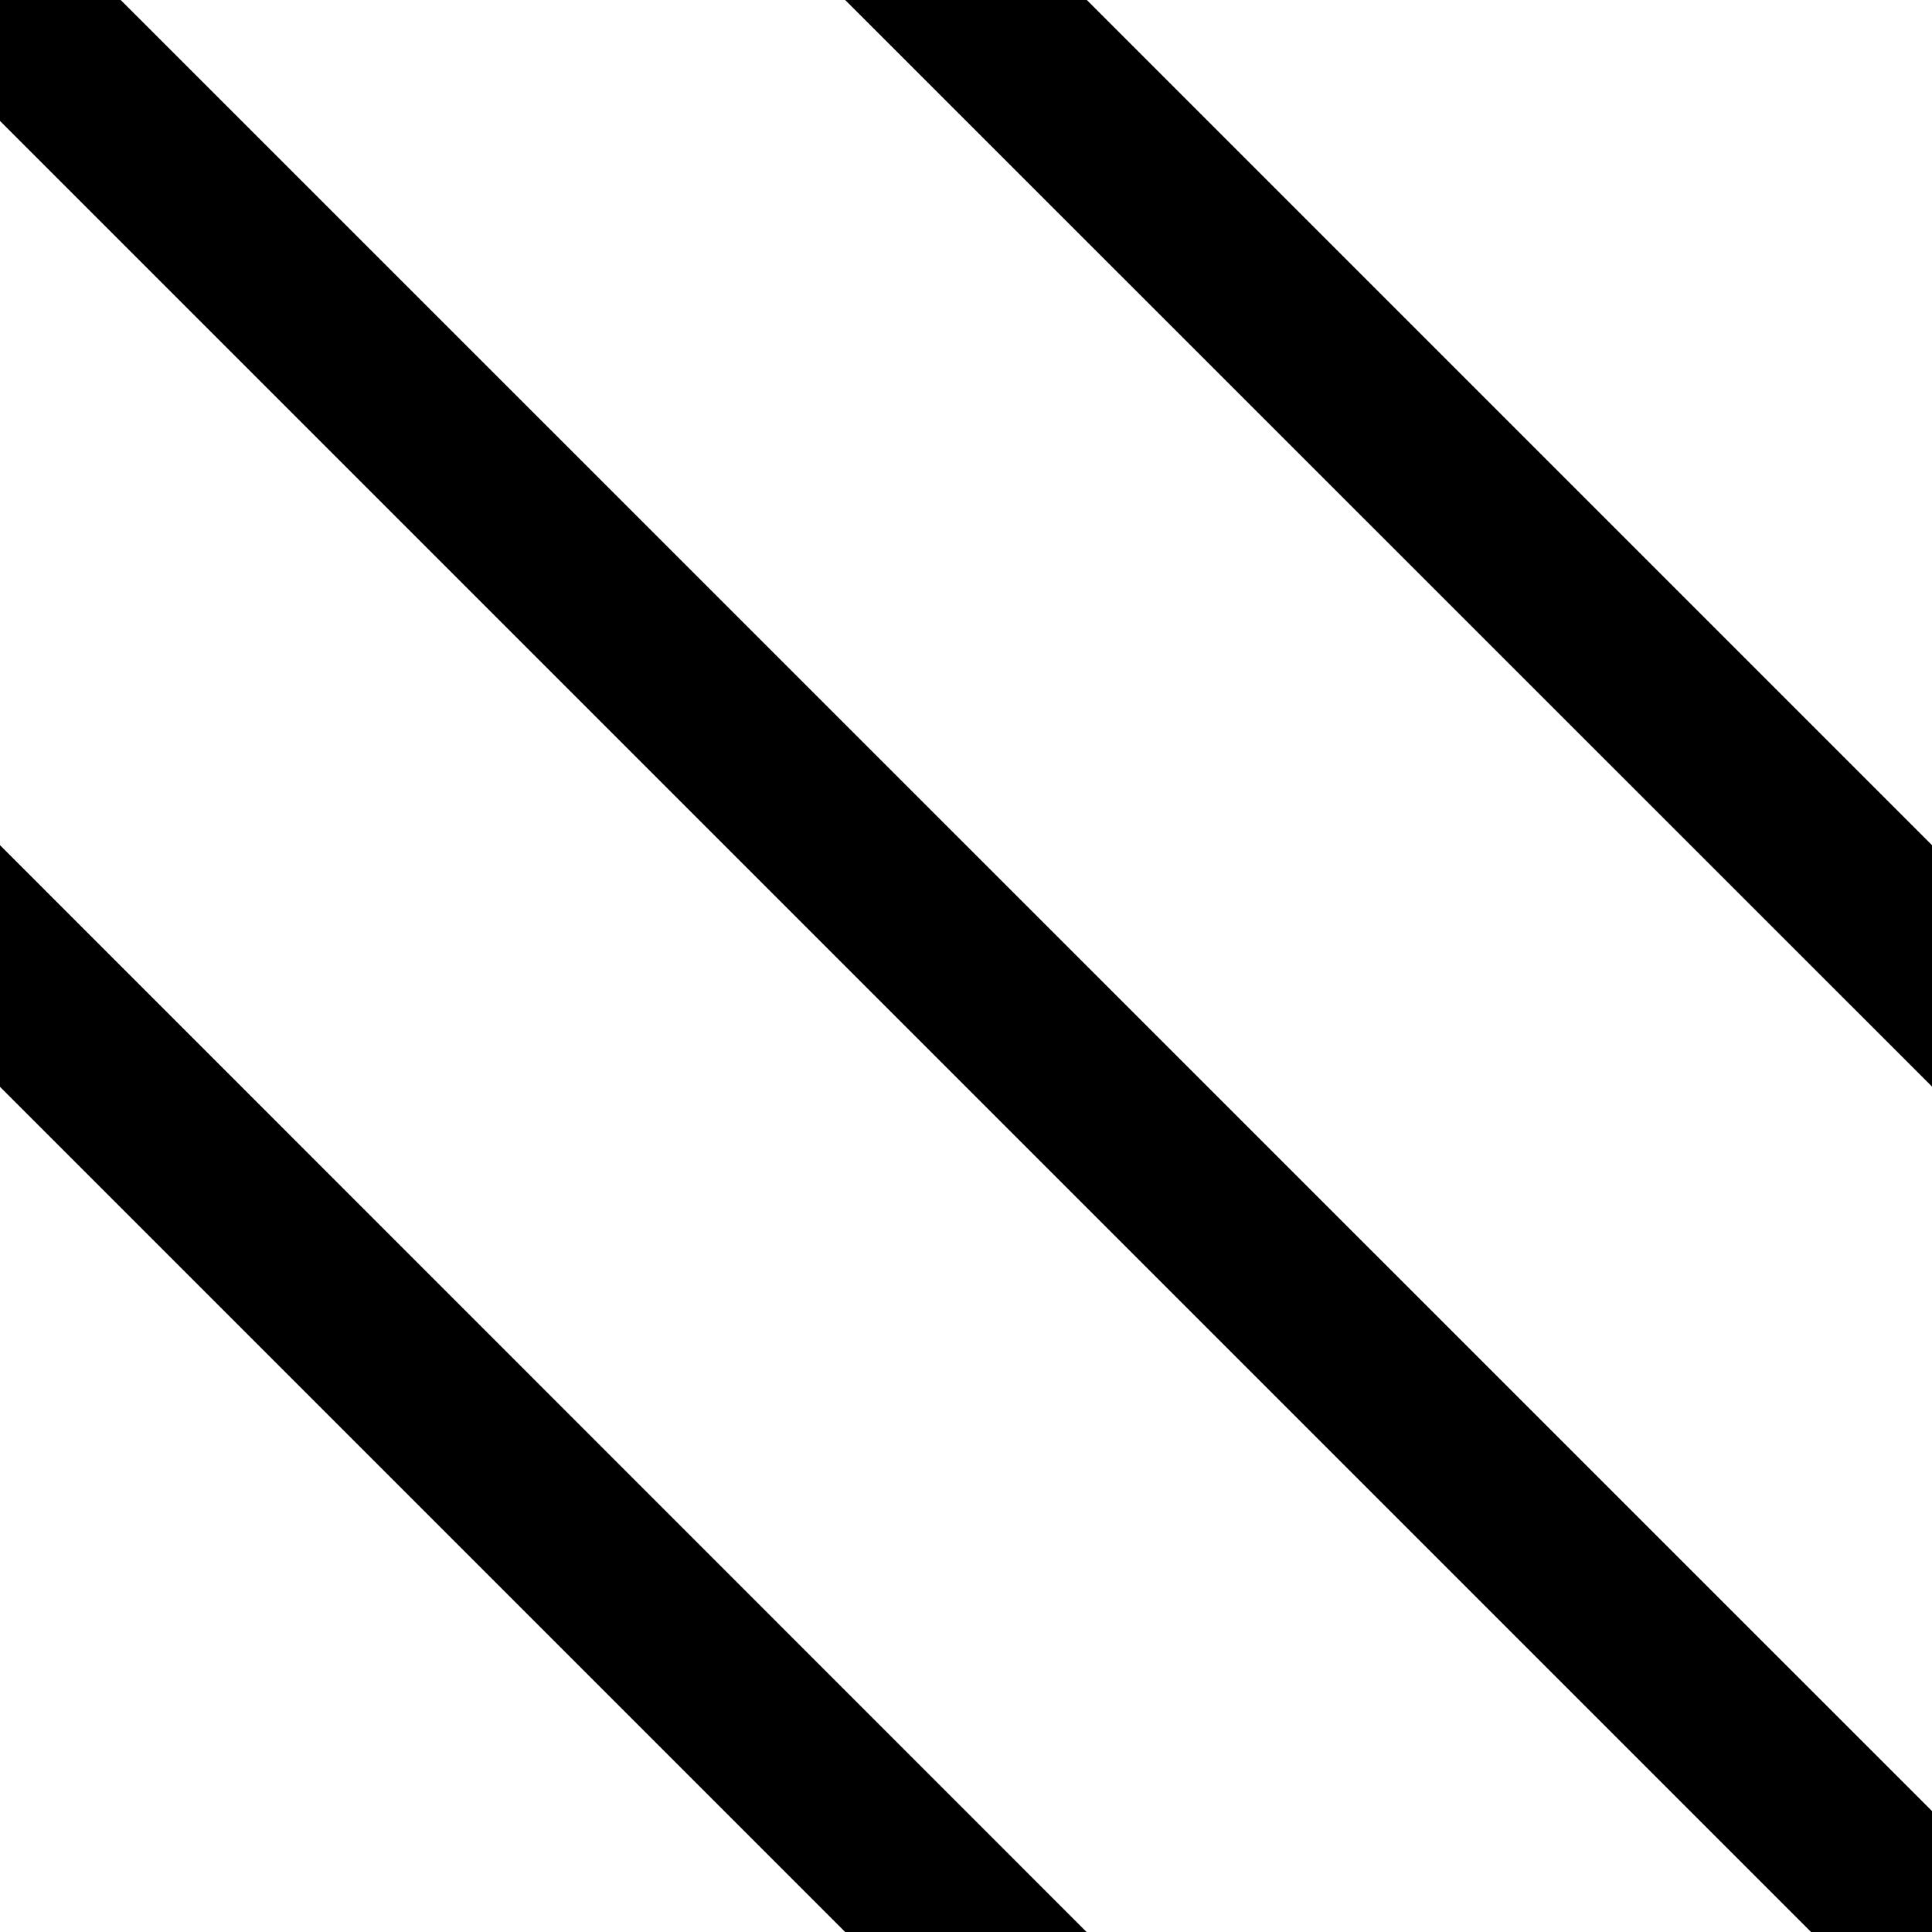
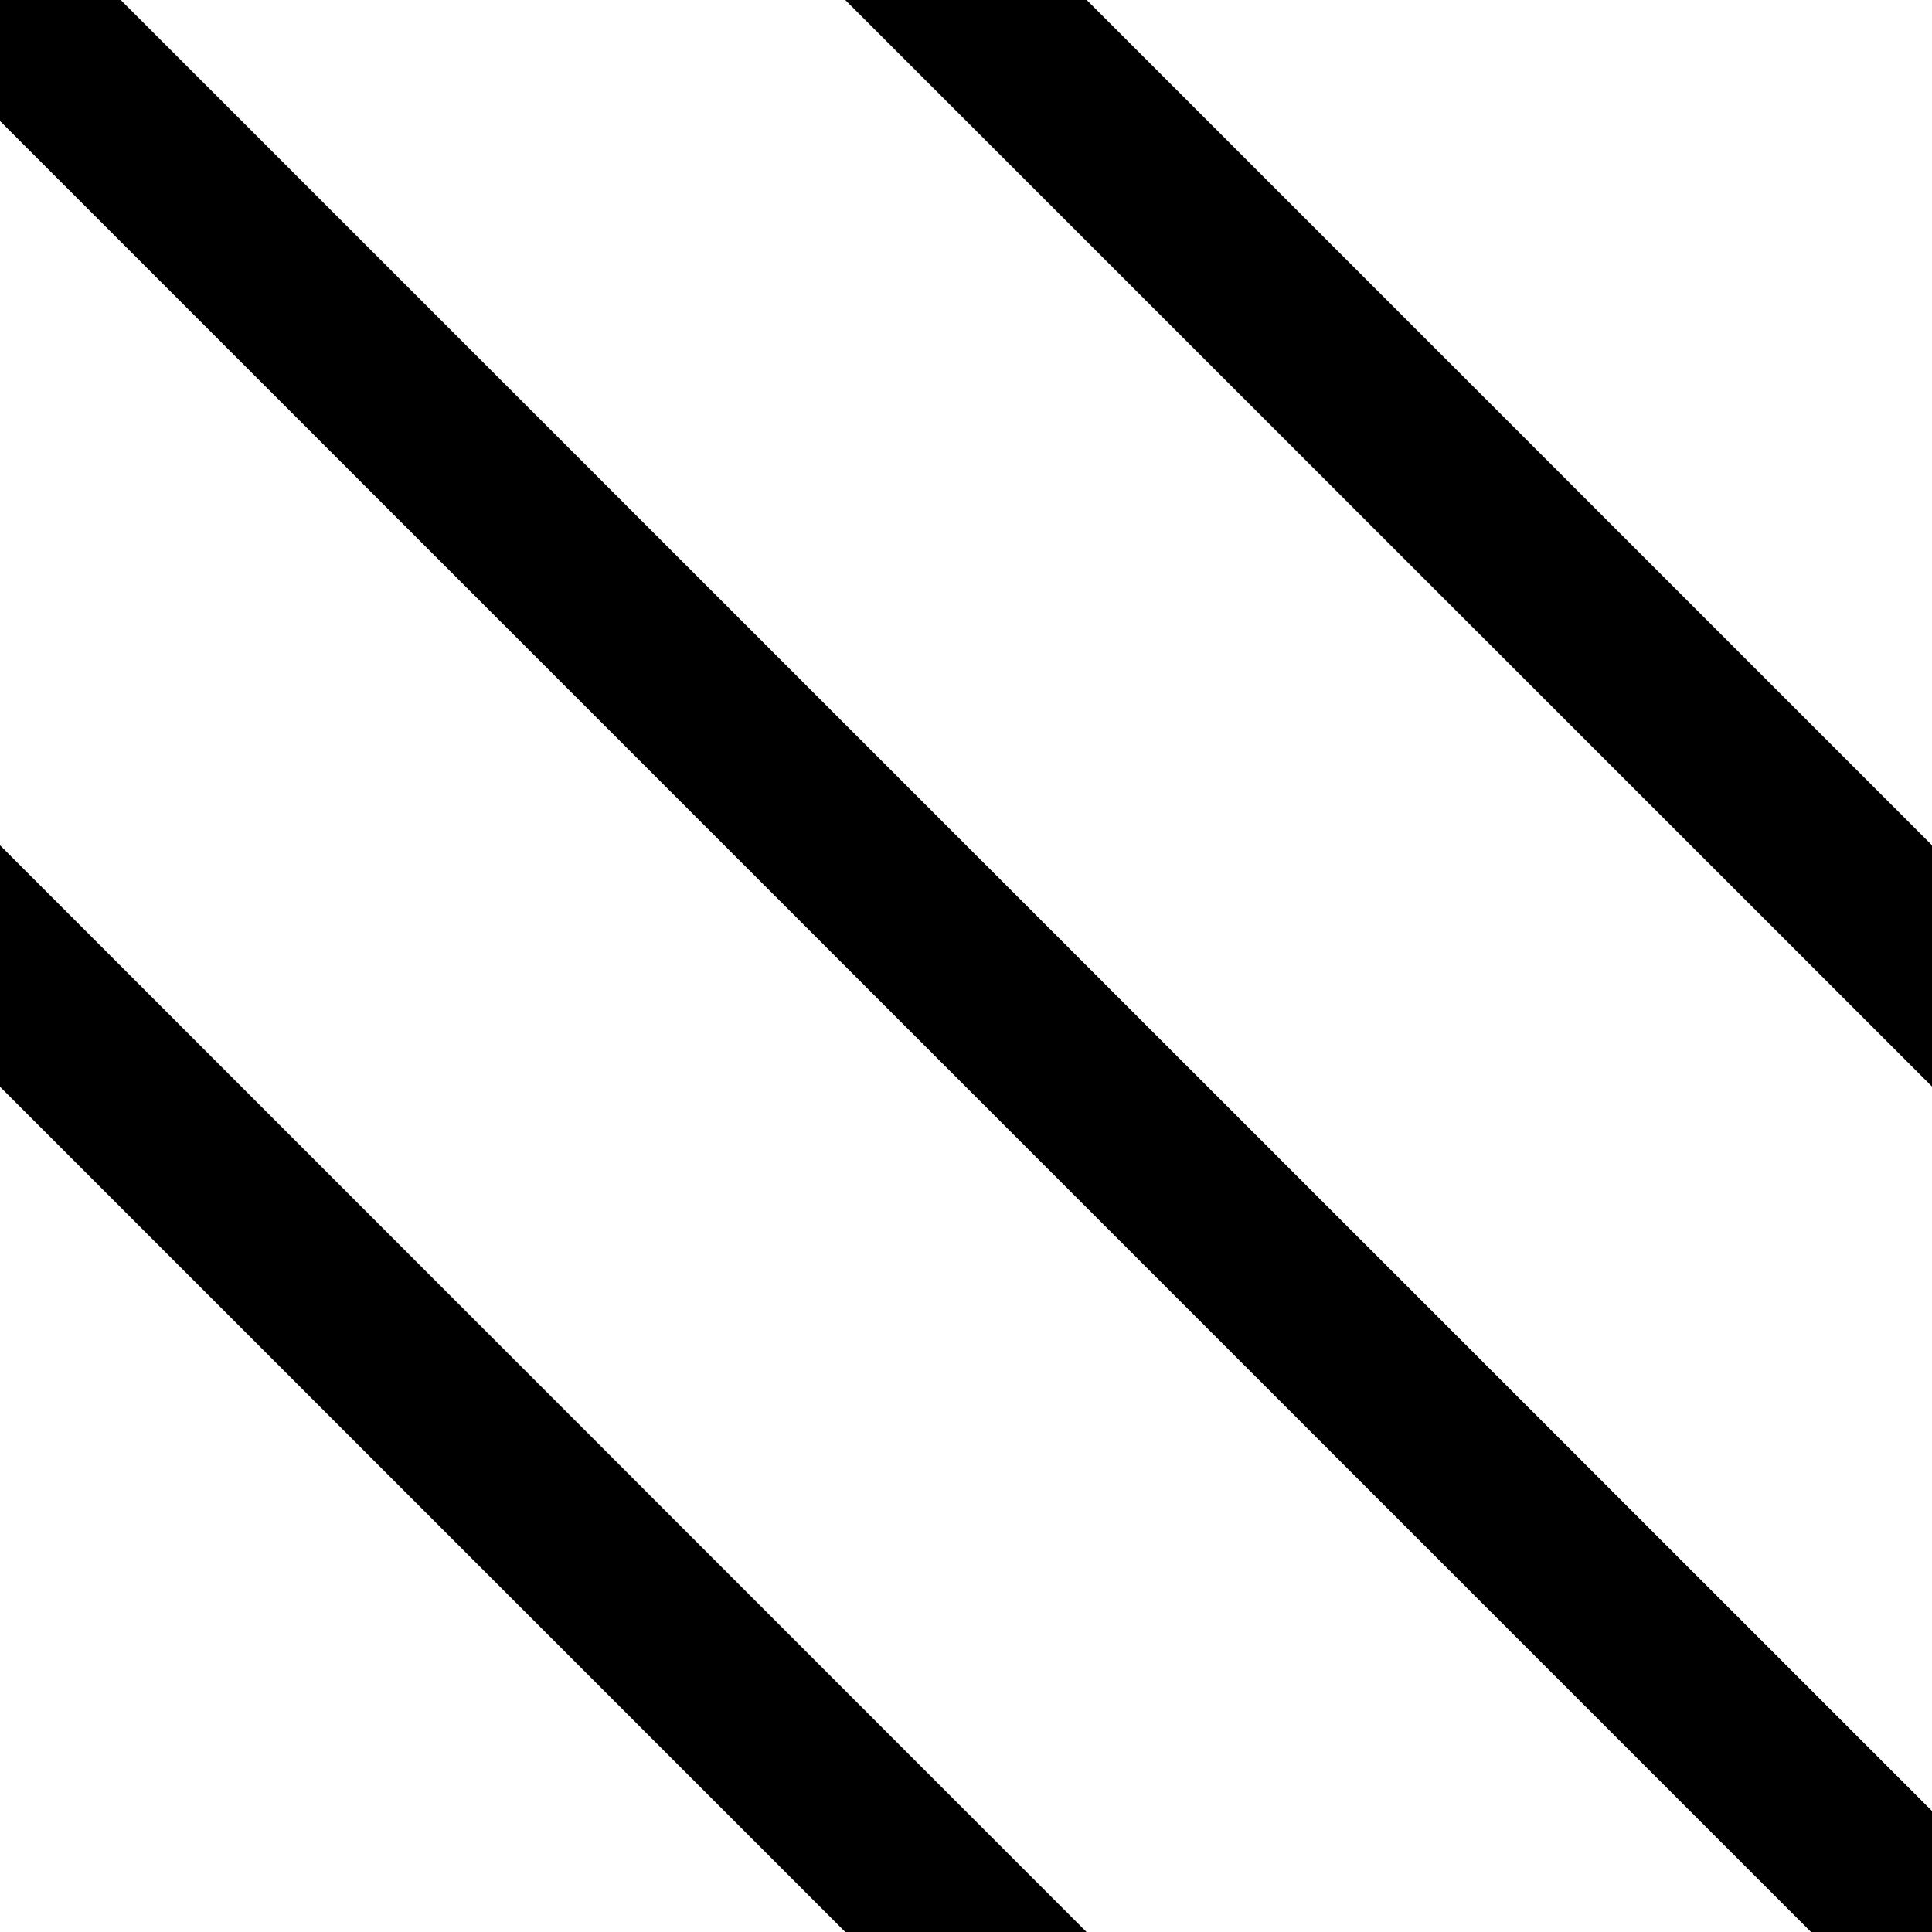
- <svg xmlns="http://www.w3.org/2000/svg" width="32" height="32" viewBox="0 0 8.467 8.467">
-   <path d="M0 0v.53l7.937 7.937h.53v-.53L.529 0Zm3.704 8.467L0 4.763V3.704l4.762 4.763zM4.763 0l3.704 3.704v1.058L3.704 0Z" style="fill:#000;fill-opacity:1;stroke:none;stroke-width:.265px;stroke-linecap:butt;stroke-linejoin:miter;stroke-opacity:1" />
+ <svg xmlns="http://www.w3.org/2000/svg" width="32" height="32">
+   <path d="M0 0v2.004L29.996 32H32v-2.004L2 0Zm14 32L0 18v-4l17.996 18Zm4-32 14 14v3.996L14 0Zm0 0" style="stroke:none;fill-rule:nonzero;fill:#000;fill-opacity:1" />
</svg>
